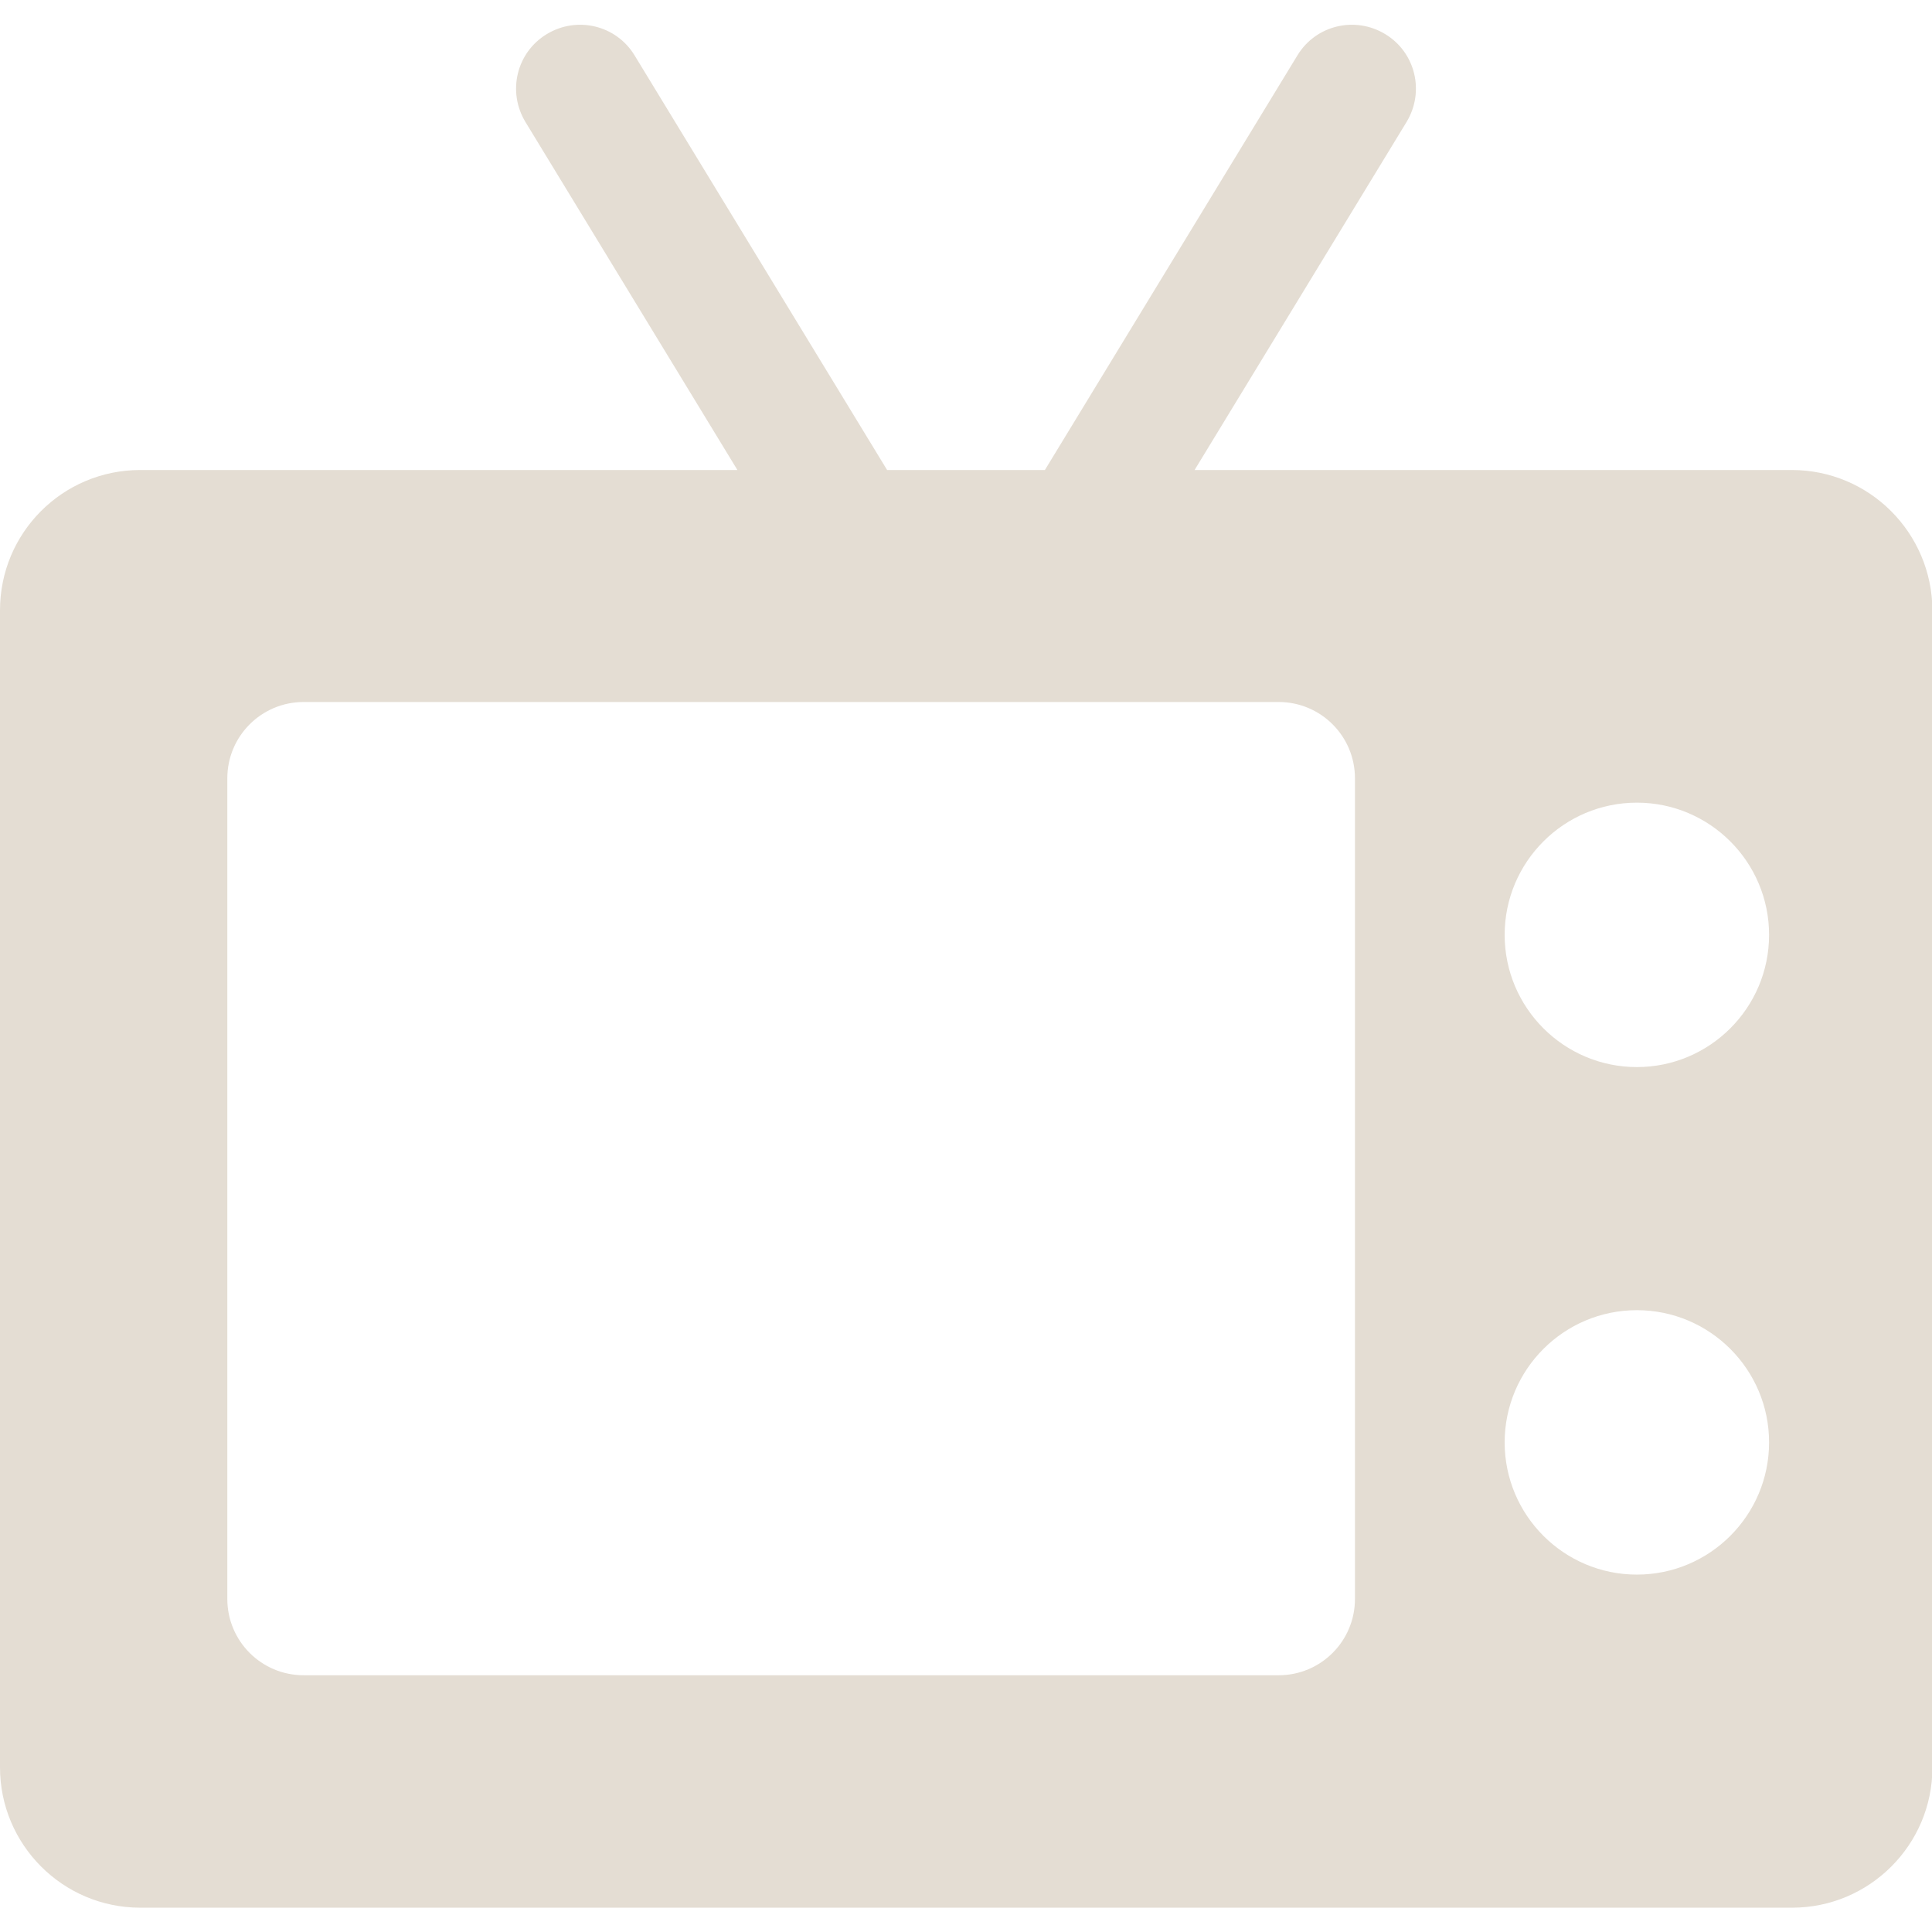
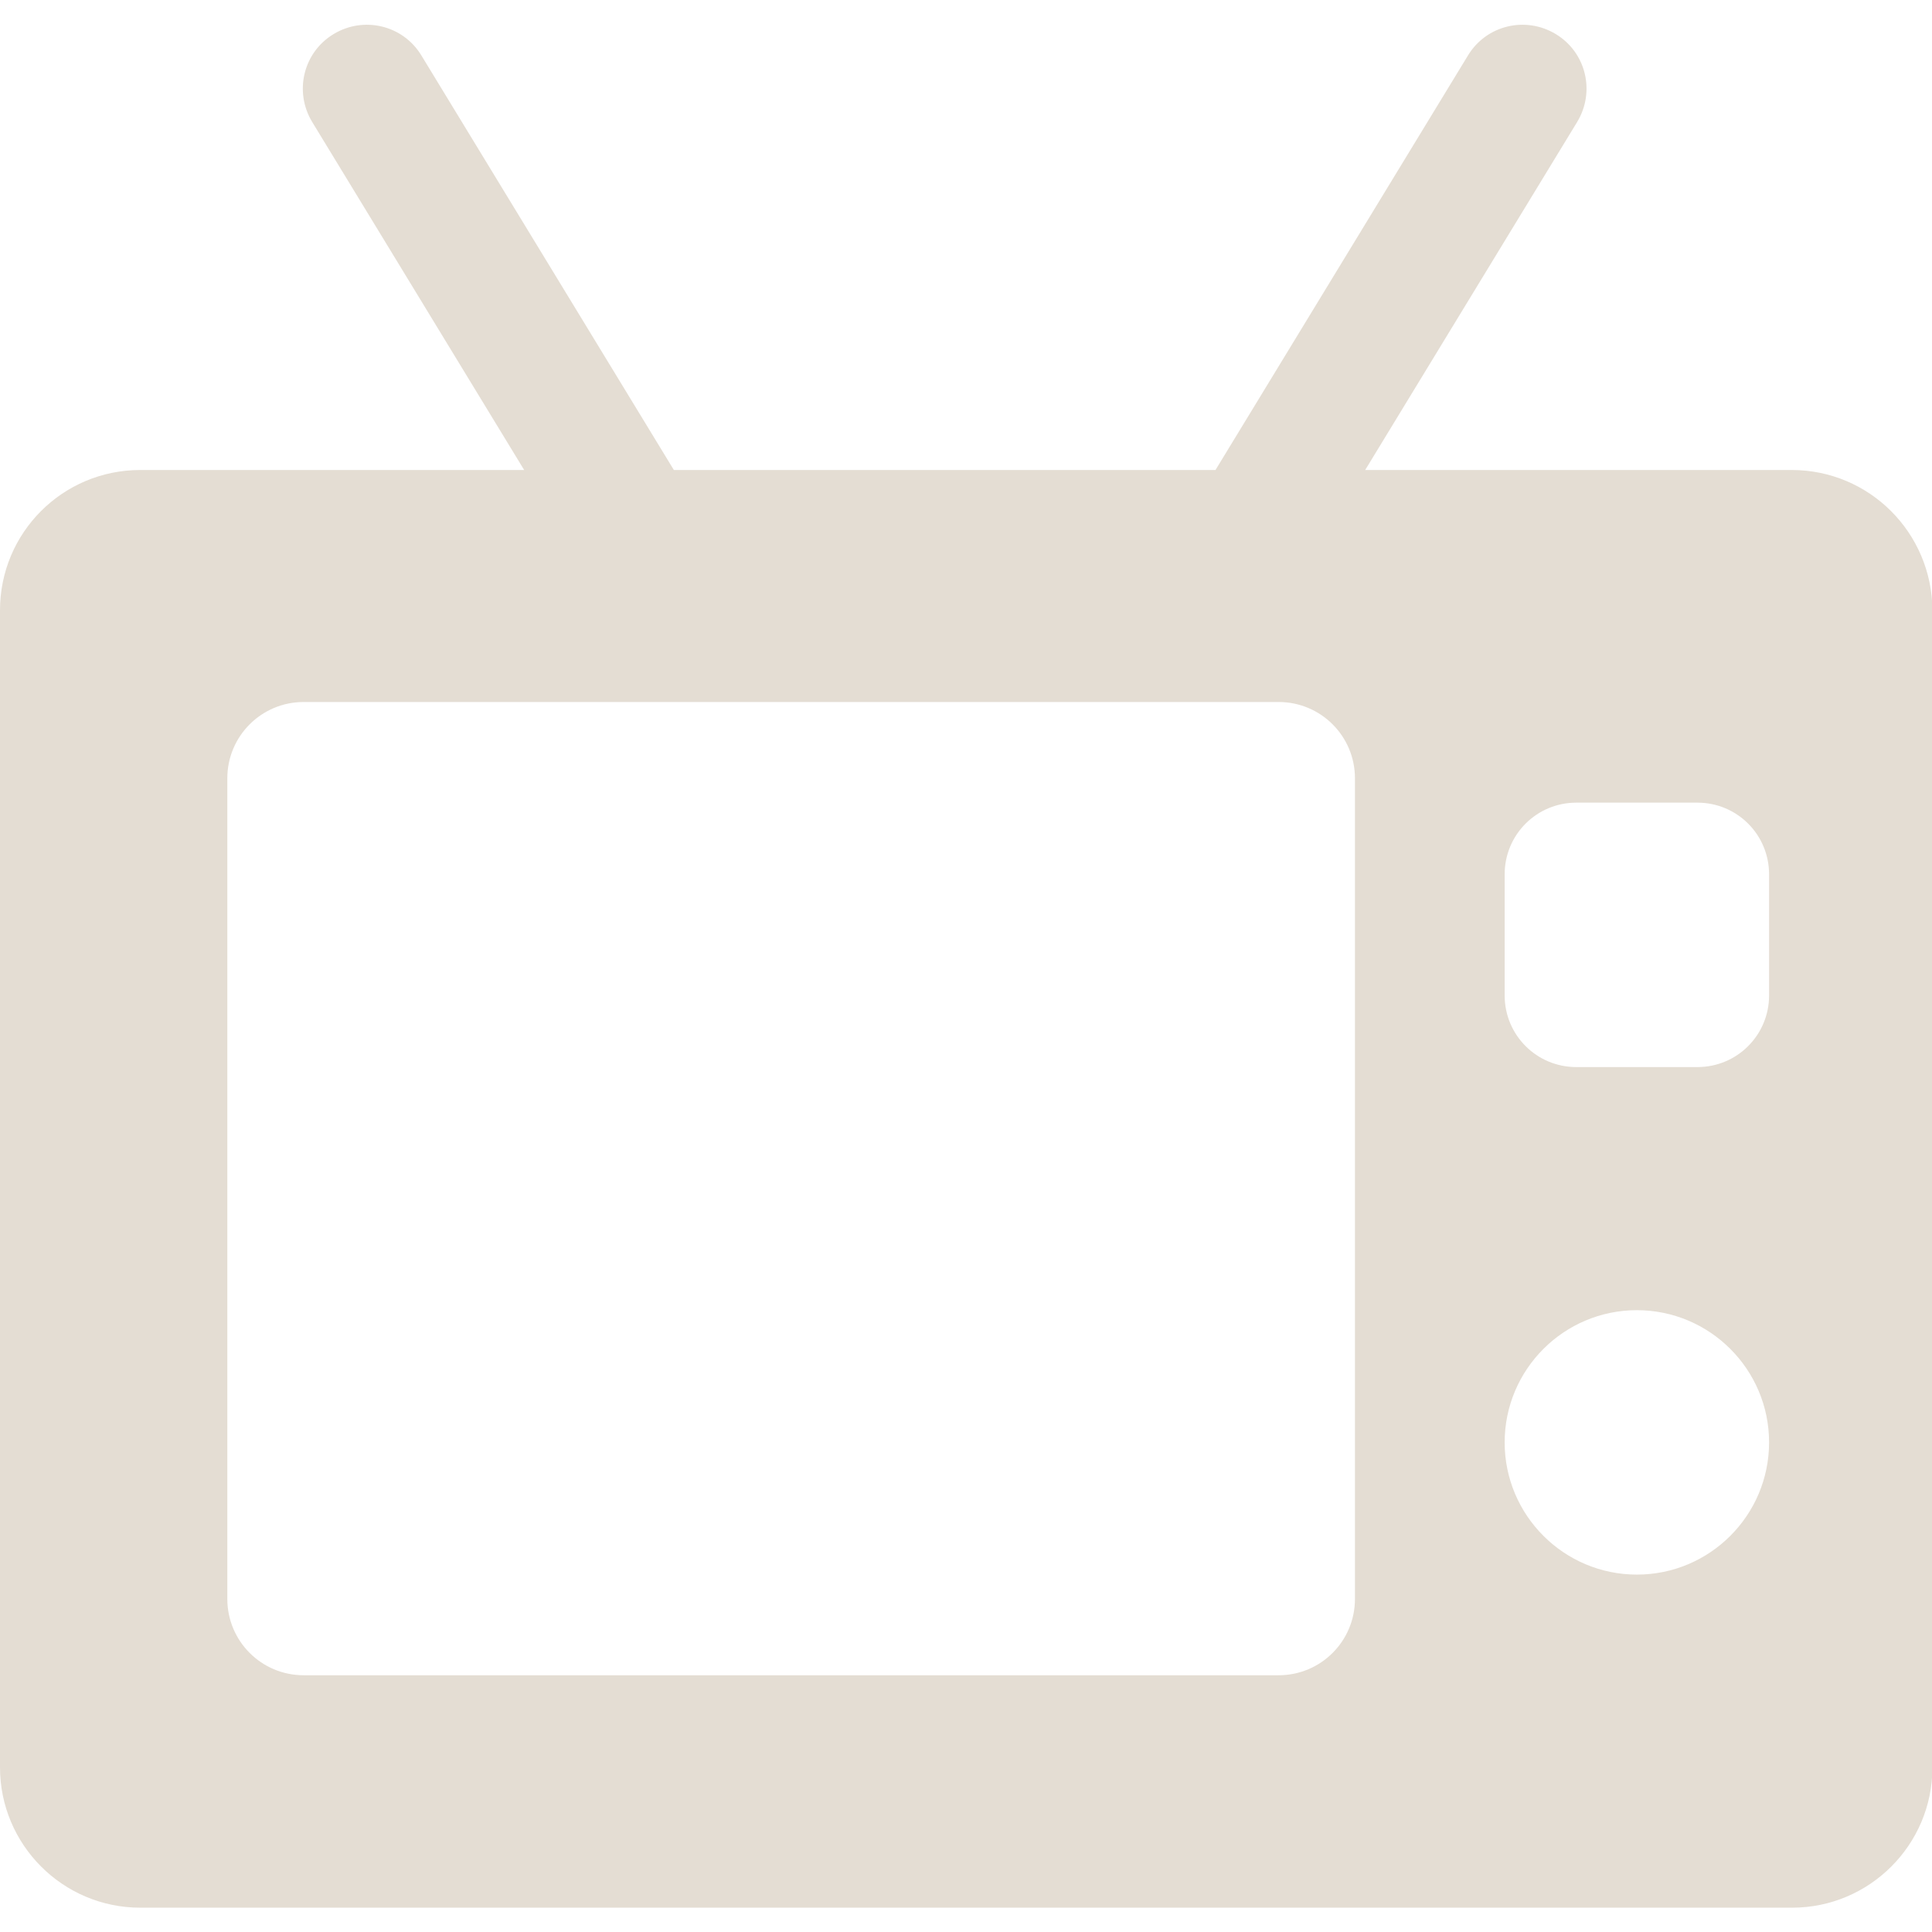
<svg xmlns="http://www.w3.org/2000/svg" version="1.1" id="Layer_1" x="0px" y="0px" viewBox="0 0 453 453" style="enable-background:new 0 0 453 453;" xml:space="preserve">
  <style type="text/css">
	.st0{fill:#E4DDD3;}
</style>
  <g>
    <g>
-       <path class="st0" d="M420.1,110.2h-140l49.7-81.6c4.3-7.1,2.1-16.3-5-20.6c-7.1-4.3-16.3-2.1-20.6,5L245,110.2H208L148.8,13    c-4.3-7.1-13.5-9.3-20.6-5c-7.1,4.3-9.3,13.5-5,20.6l49.7,81.6h-140C14.7,110.2,0,124.9,0,143.1v271.3c0,18.1,14.7,32.9,32.9,32.9    h387.3c18.1,0,32.9-14.7,32.9-32.9V143.1C453,124.9,438.3,110.2,420.1,110.2z M317.7,374.9c0,9.9-8,17.9-17.9,17.9H71.2    c-9.9,0-17.9-8-17.9-17.9V182.5c0-9.9,8-17.9,17.9-17.9h228.6c9.9,0,17.9,8,17.9,17.9V374.9z M383.8,369.2c-17.1,0-31-13.9-31-31    c0-17.1,13.9-31,31-31s31,13.9,31,31S400.9,369.2,383.8,369.2z M383.8,250.2c-17.1,0-31-13.9-31-31s13.9-31,31-31s31,13.9,31,31    S400.9,250.2,383.8,250.2z" />
+       <g>
+         <path class="st0" d="M420.1,110.2h-100l49.7-81.6c4.3-7.1,2.1-16.3-5-20.6c-7.1-4.3-16.3-2.1-20.6,5L285,110.2H158L98.8,13     c-4.3-7.1-13.5-9.3-20.6-5c-7.1,4.3-9.3,13.5-5,20.6l49.7,81.6h-90C14.7,110.2,0,124.9,0,143.1v271.3c0,18.1,14.7,32.9,32.9,32.9     h387.3c18.1,0,32.9-14.7,32.9-32.9V143.1C453,124.9,438.3,110.2,420.1,110.2z M317.7,374.9c0,9.9-8,17.9-17.9,17.9H71.2     c-9.9,0-17.9-8-17.9-17.9V182.5c0-9.9,8-17.9,17.9-17.9h228.6c9.9,0,17.9,8,17.9,17.9V374.9z M383.8,369.2c-17.1,0-31-13.9-31-31     c0-17.1,13.9-31,31-31c17.1,0,31,13.9,31,31C414.8,355.3,400.9,369.2,383.8,369.2z M414.8,219.2v14.2c0,9.3-7.5,16.8-16.8,16.8     h-14.2h-14.2c-9.3,0-16.8-7.5-16.8-16.8v-14.2V205c0-9.3,7.5-16.8,16.8-16.8h14.2H398c9.3,0,16.8,7.5,16.8,16.8V219.2z" />
+       </g>
    </g>
  </g>
</svg>
